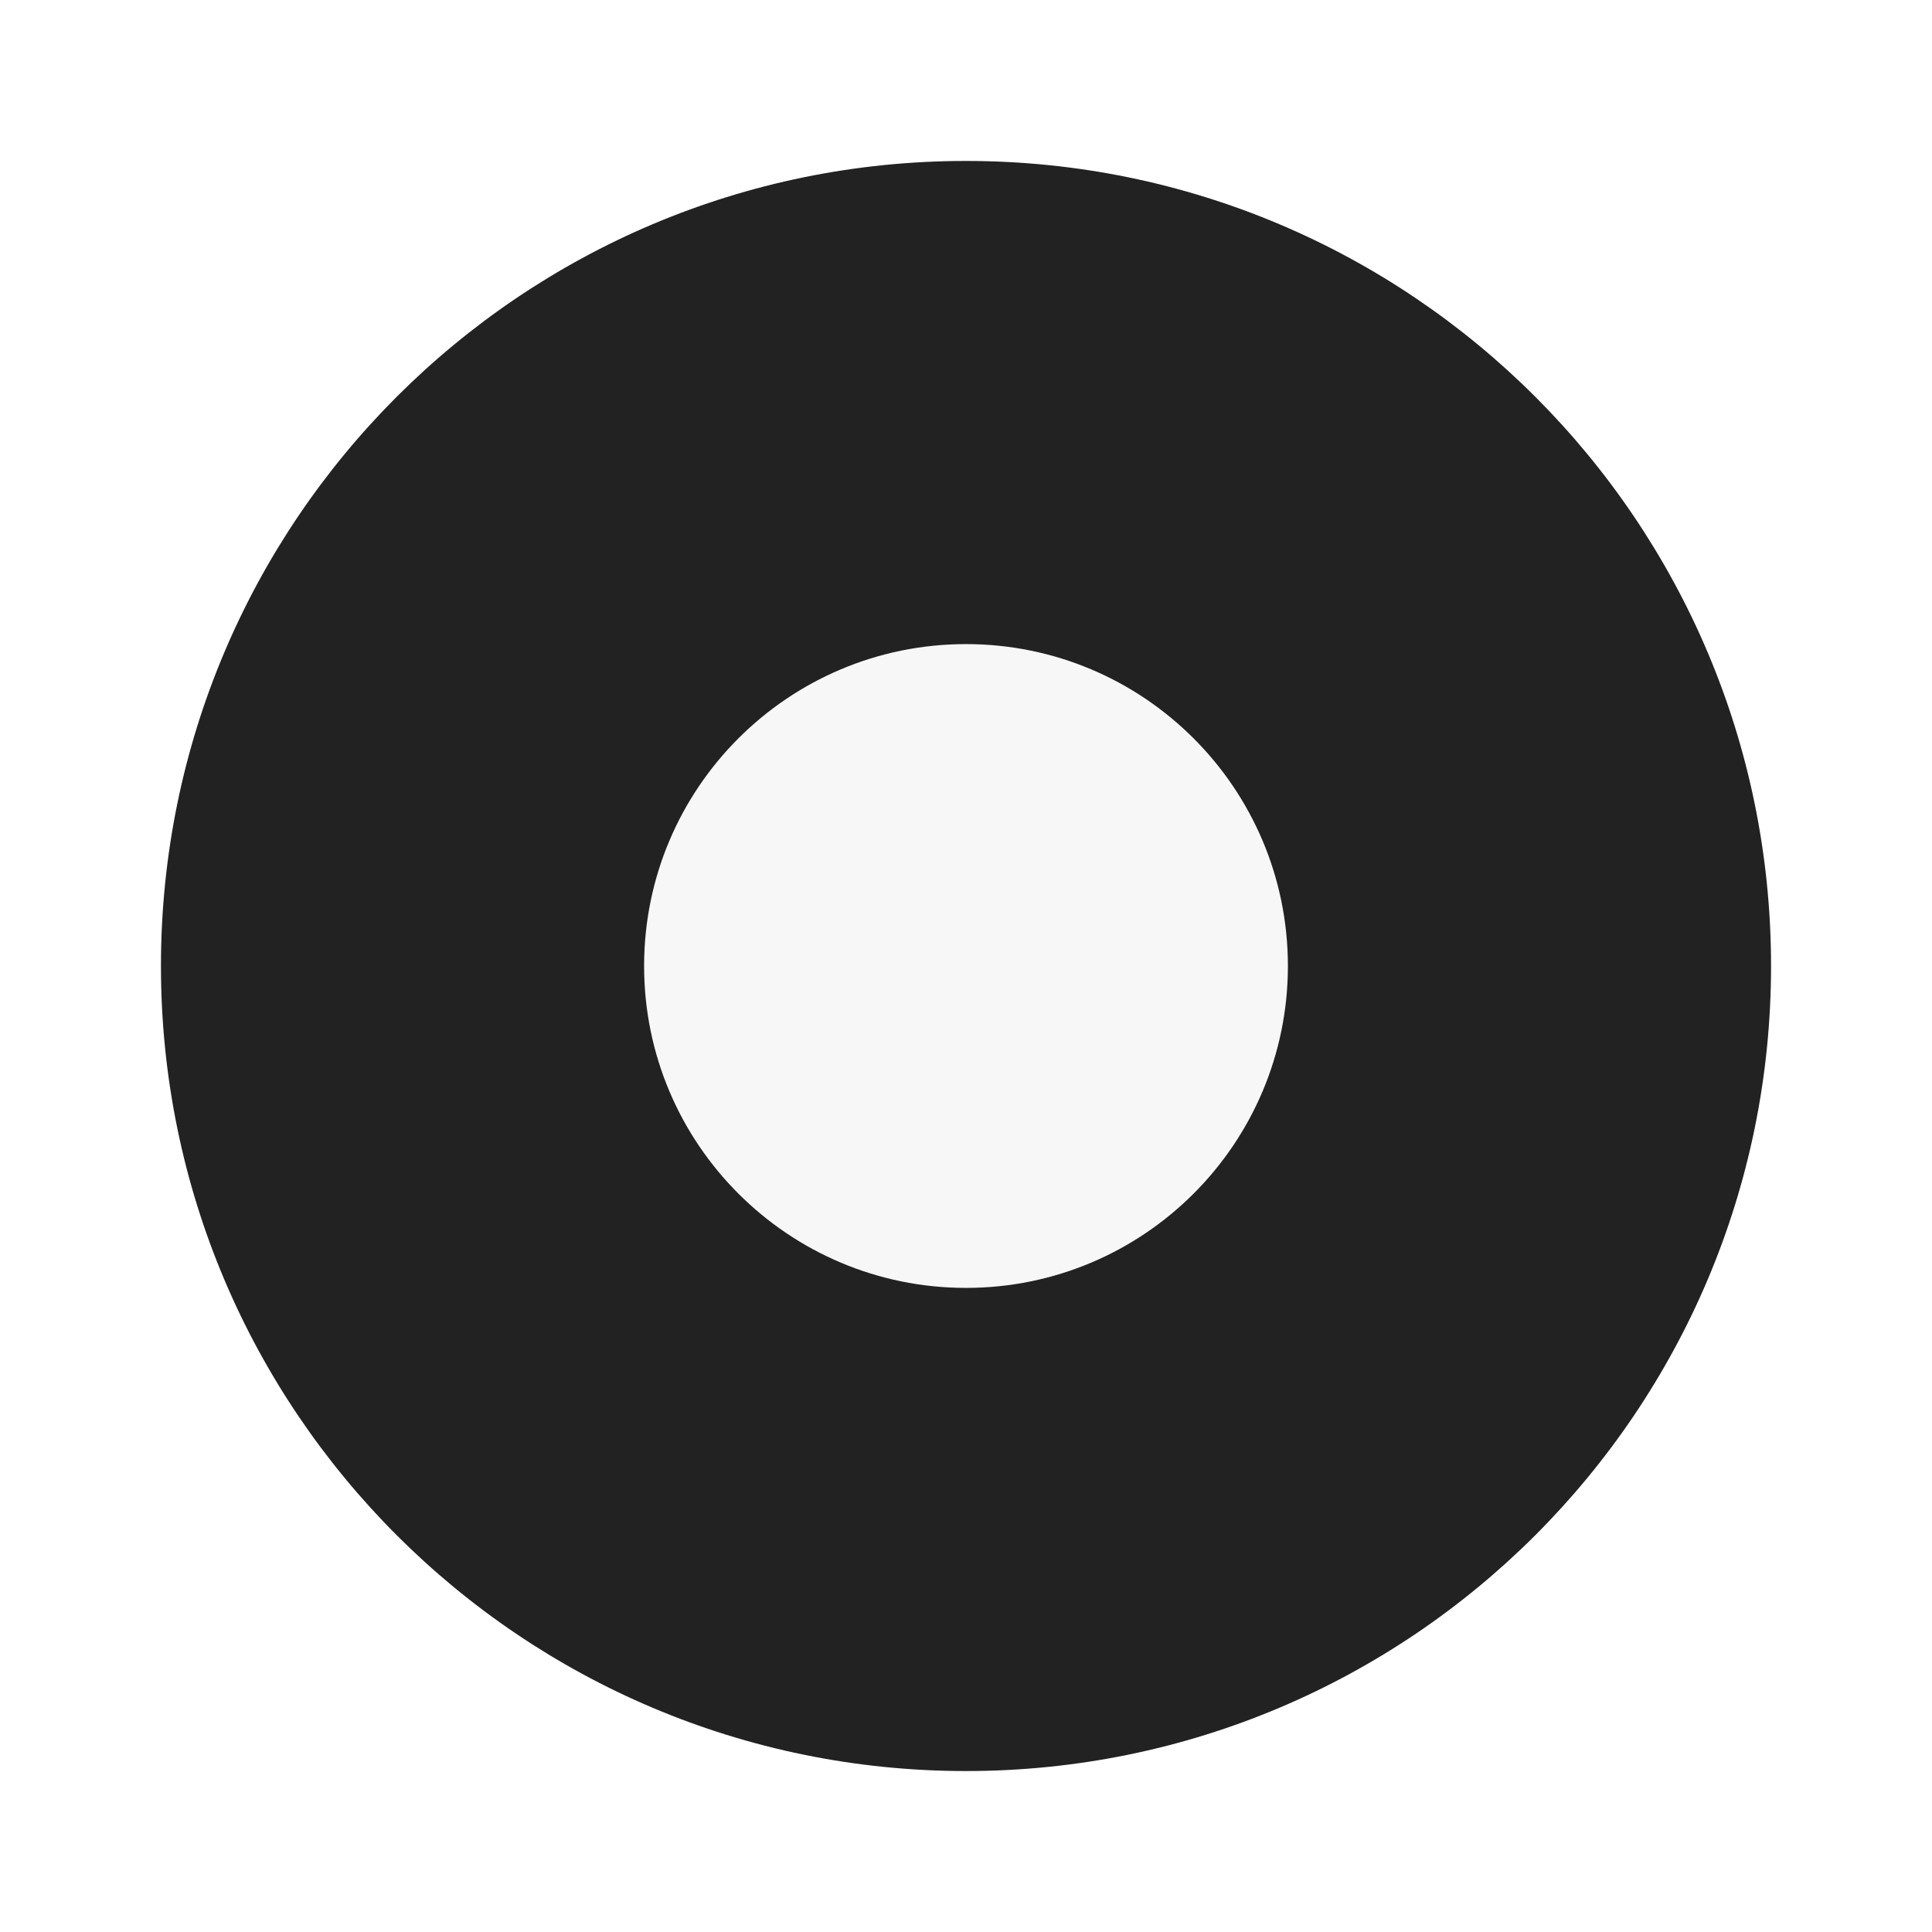
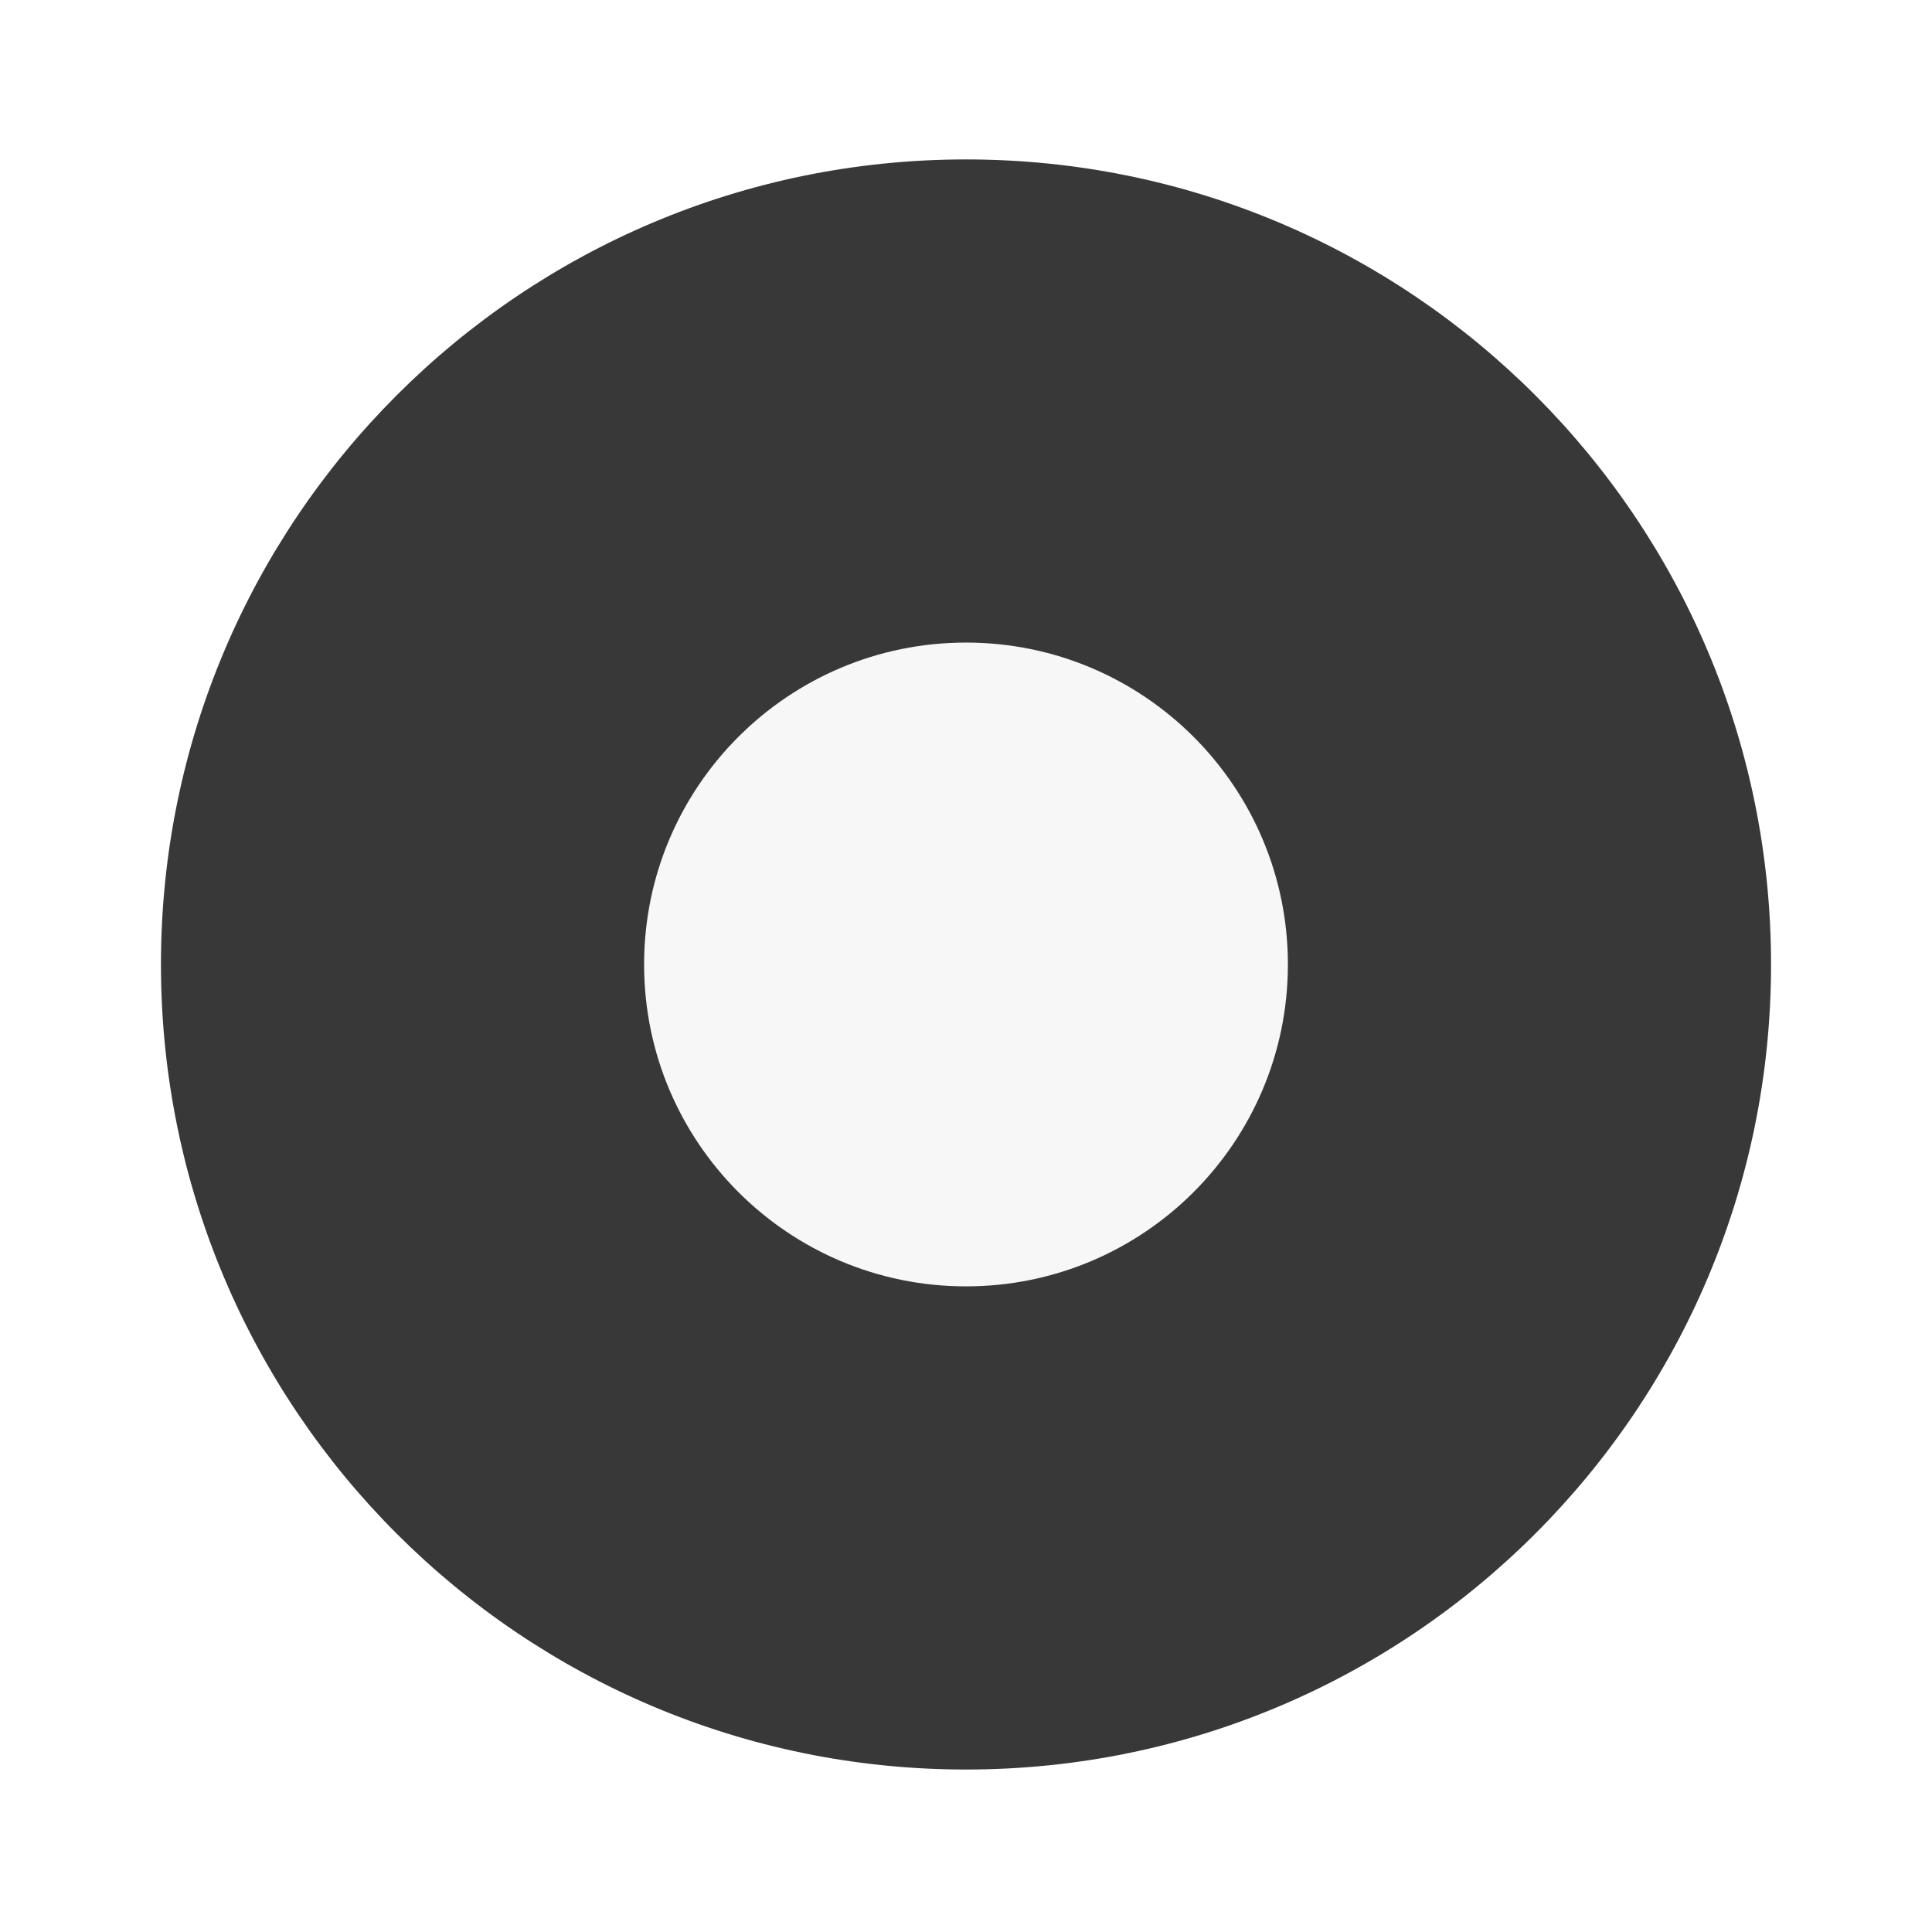
- <svg xmlns="http://www.w3.org/2000/svg" width="24" height="24" version="1.1" viewBox="0 0 6.35 6.35" id="svg5275">
-   <defs id="defs5279" />
-   <g transform="translate(0,-290.915)" id="g5273">
-     <circle cx="3.175" cy="294.09" r="2.646" id="circle5255" style="fill:#222222;stroke-width:0.661" />
-     <circle cx="3.175" cy="294.09" id="circle5255-3" style="fill:#F7F7F7;stroke-width:0.264" r="1.058" />
+ <svg xmlns="http://www.w3.org/2000/svg" width="24" height="24" version="1.1" viewBox="0 0 6.35 6.35">
+   <g transform="translate(0 -290.92)">
+     <circle cx="3.175" cy="294.09" r="2.646" fill="#383838" stroke-width=".661" />
+     <circle cx="3.175" cy="294.09" r="1.058" fill="#f7f7f7" stroke-width=".265" />
  </g>
</svg>
